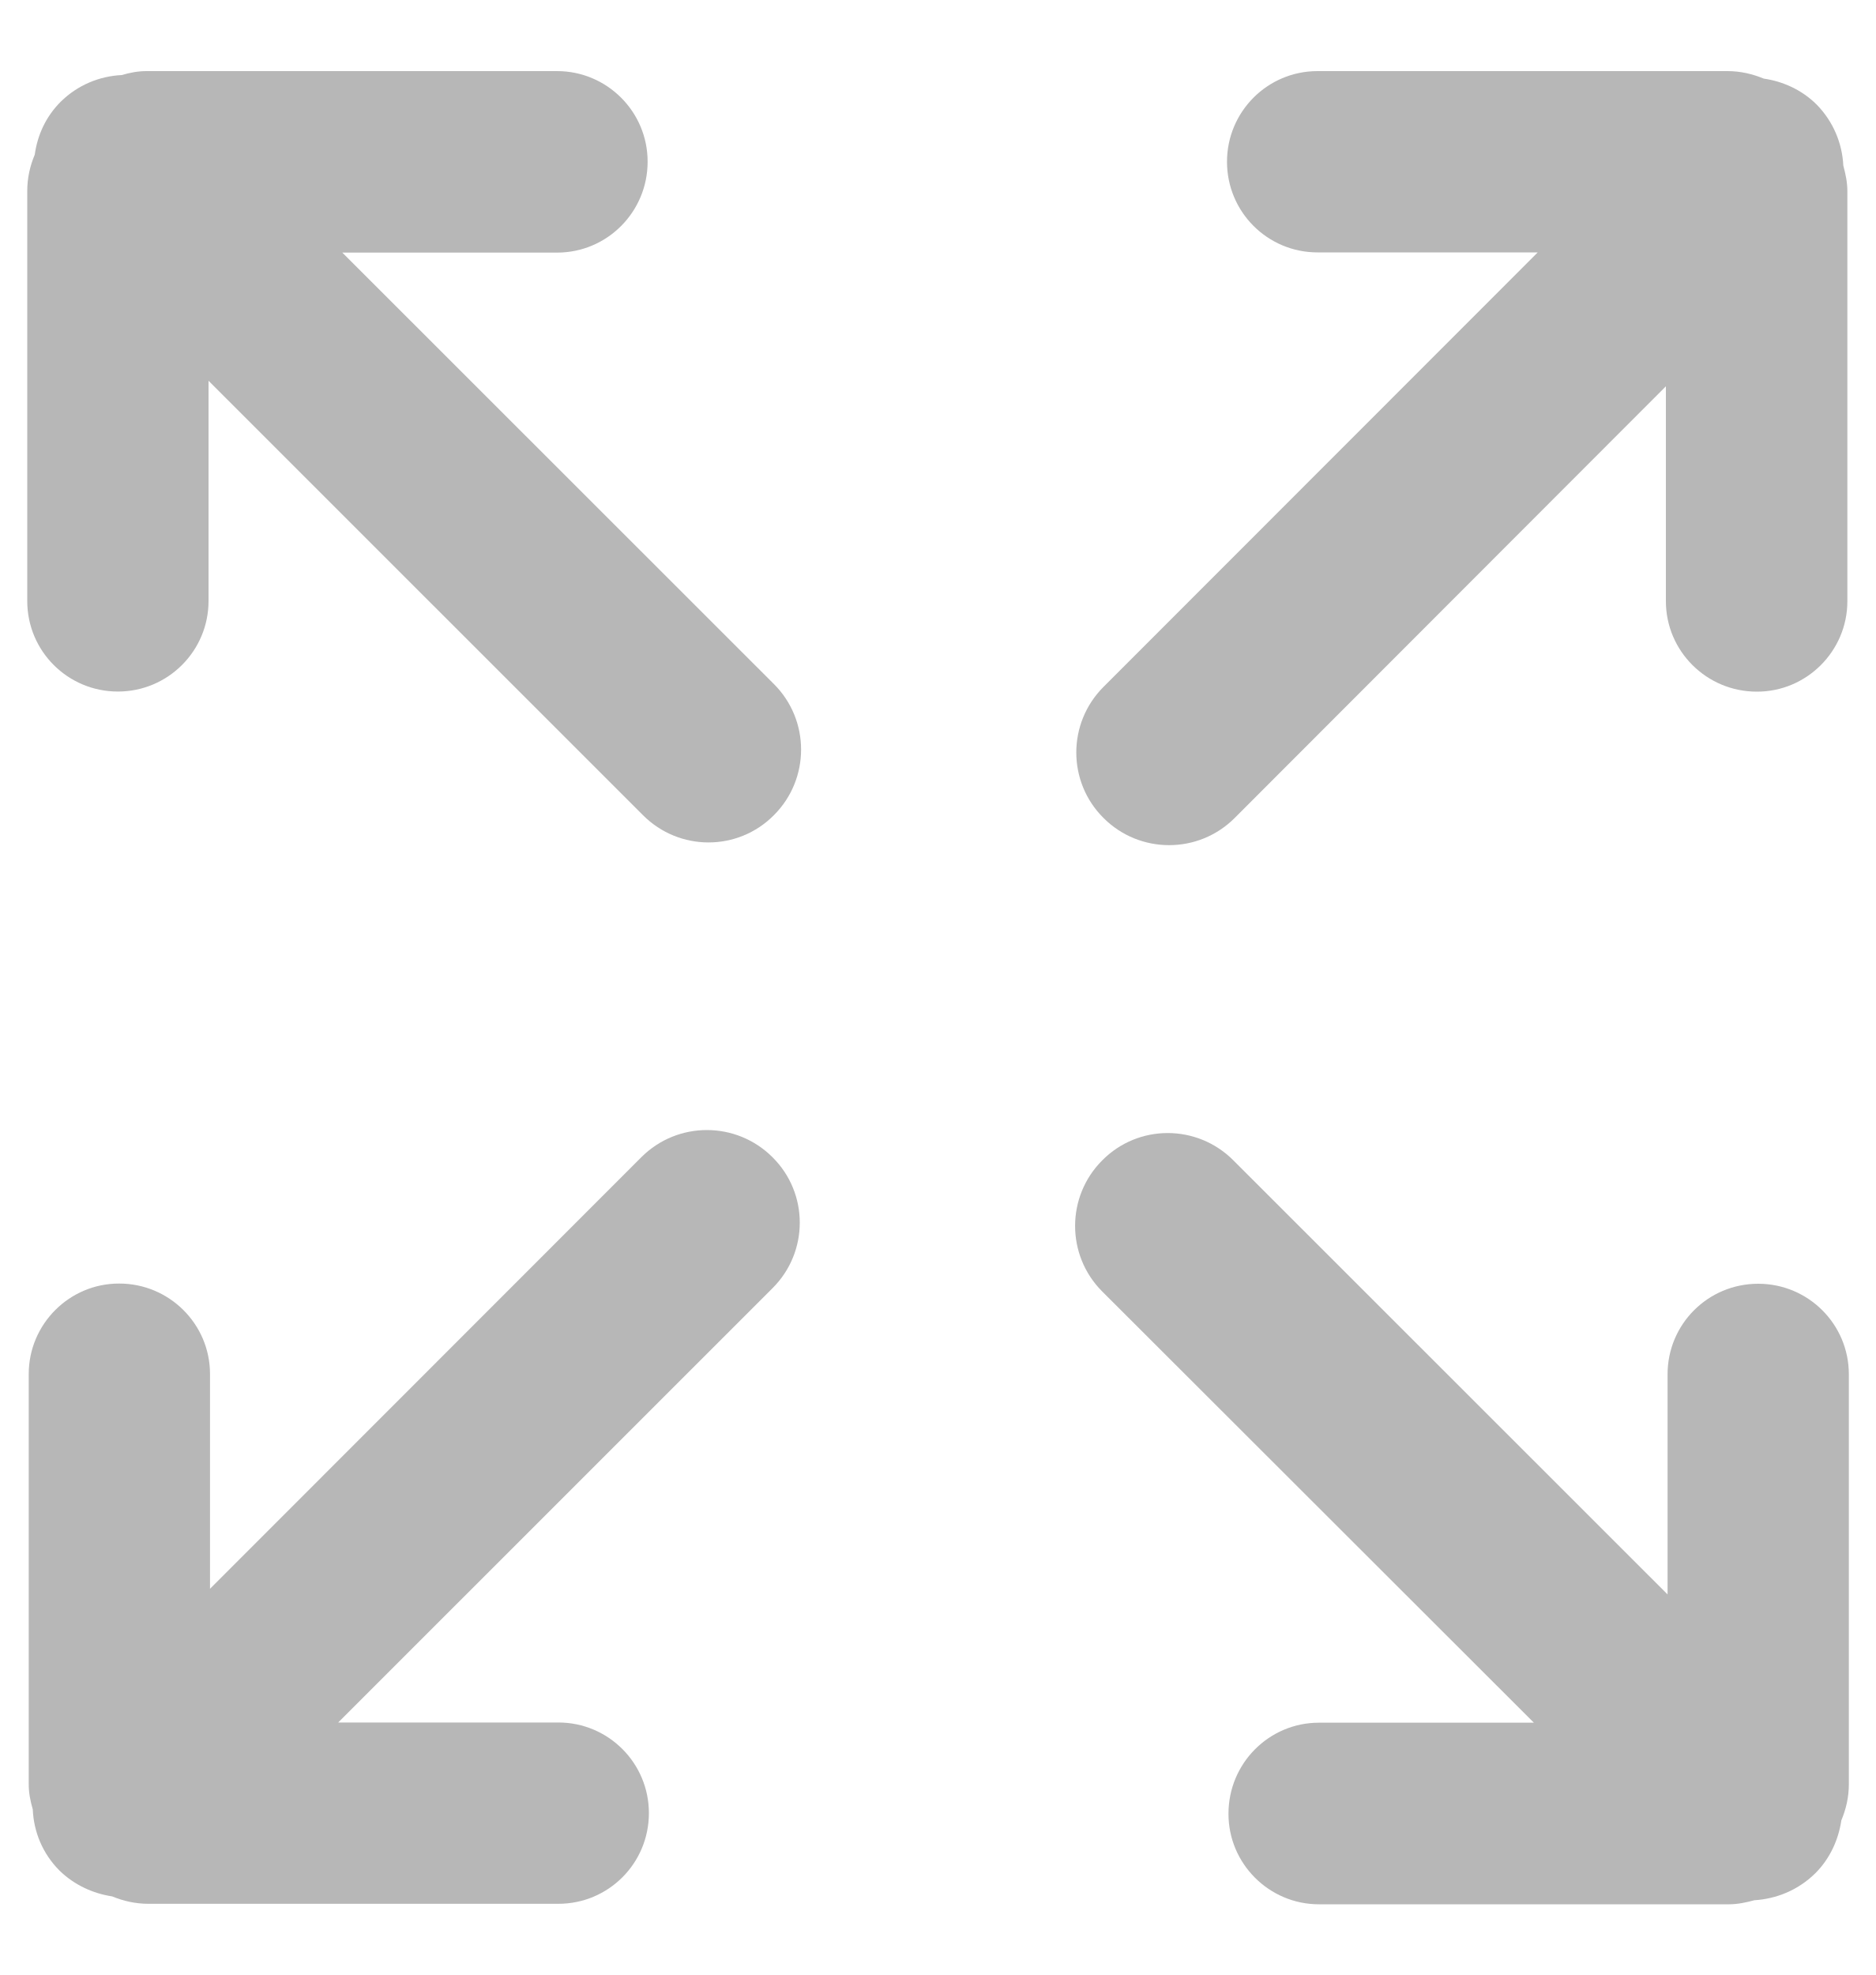
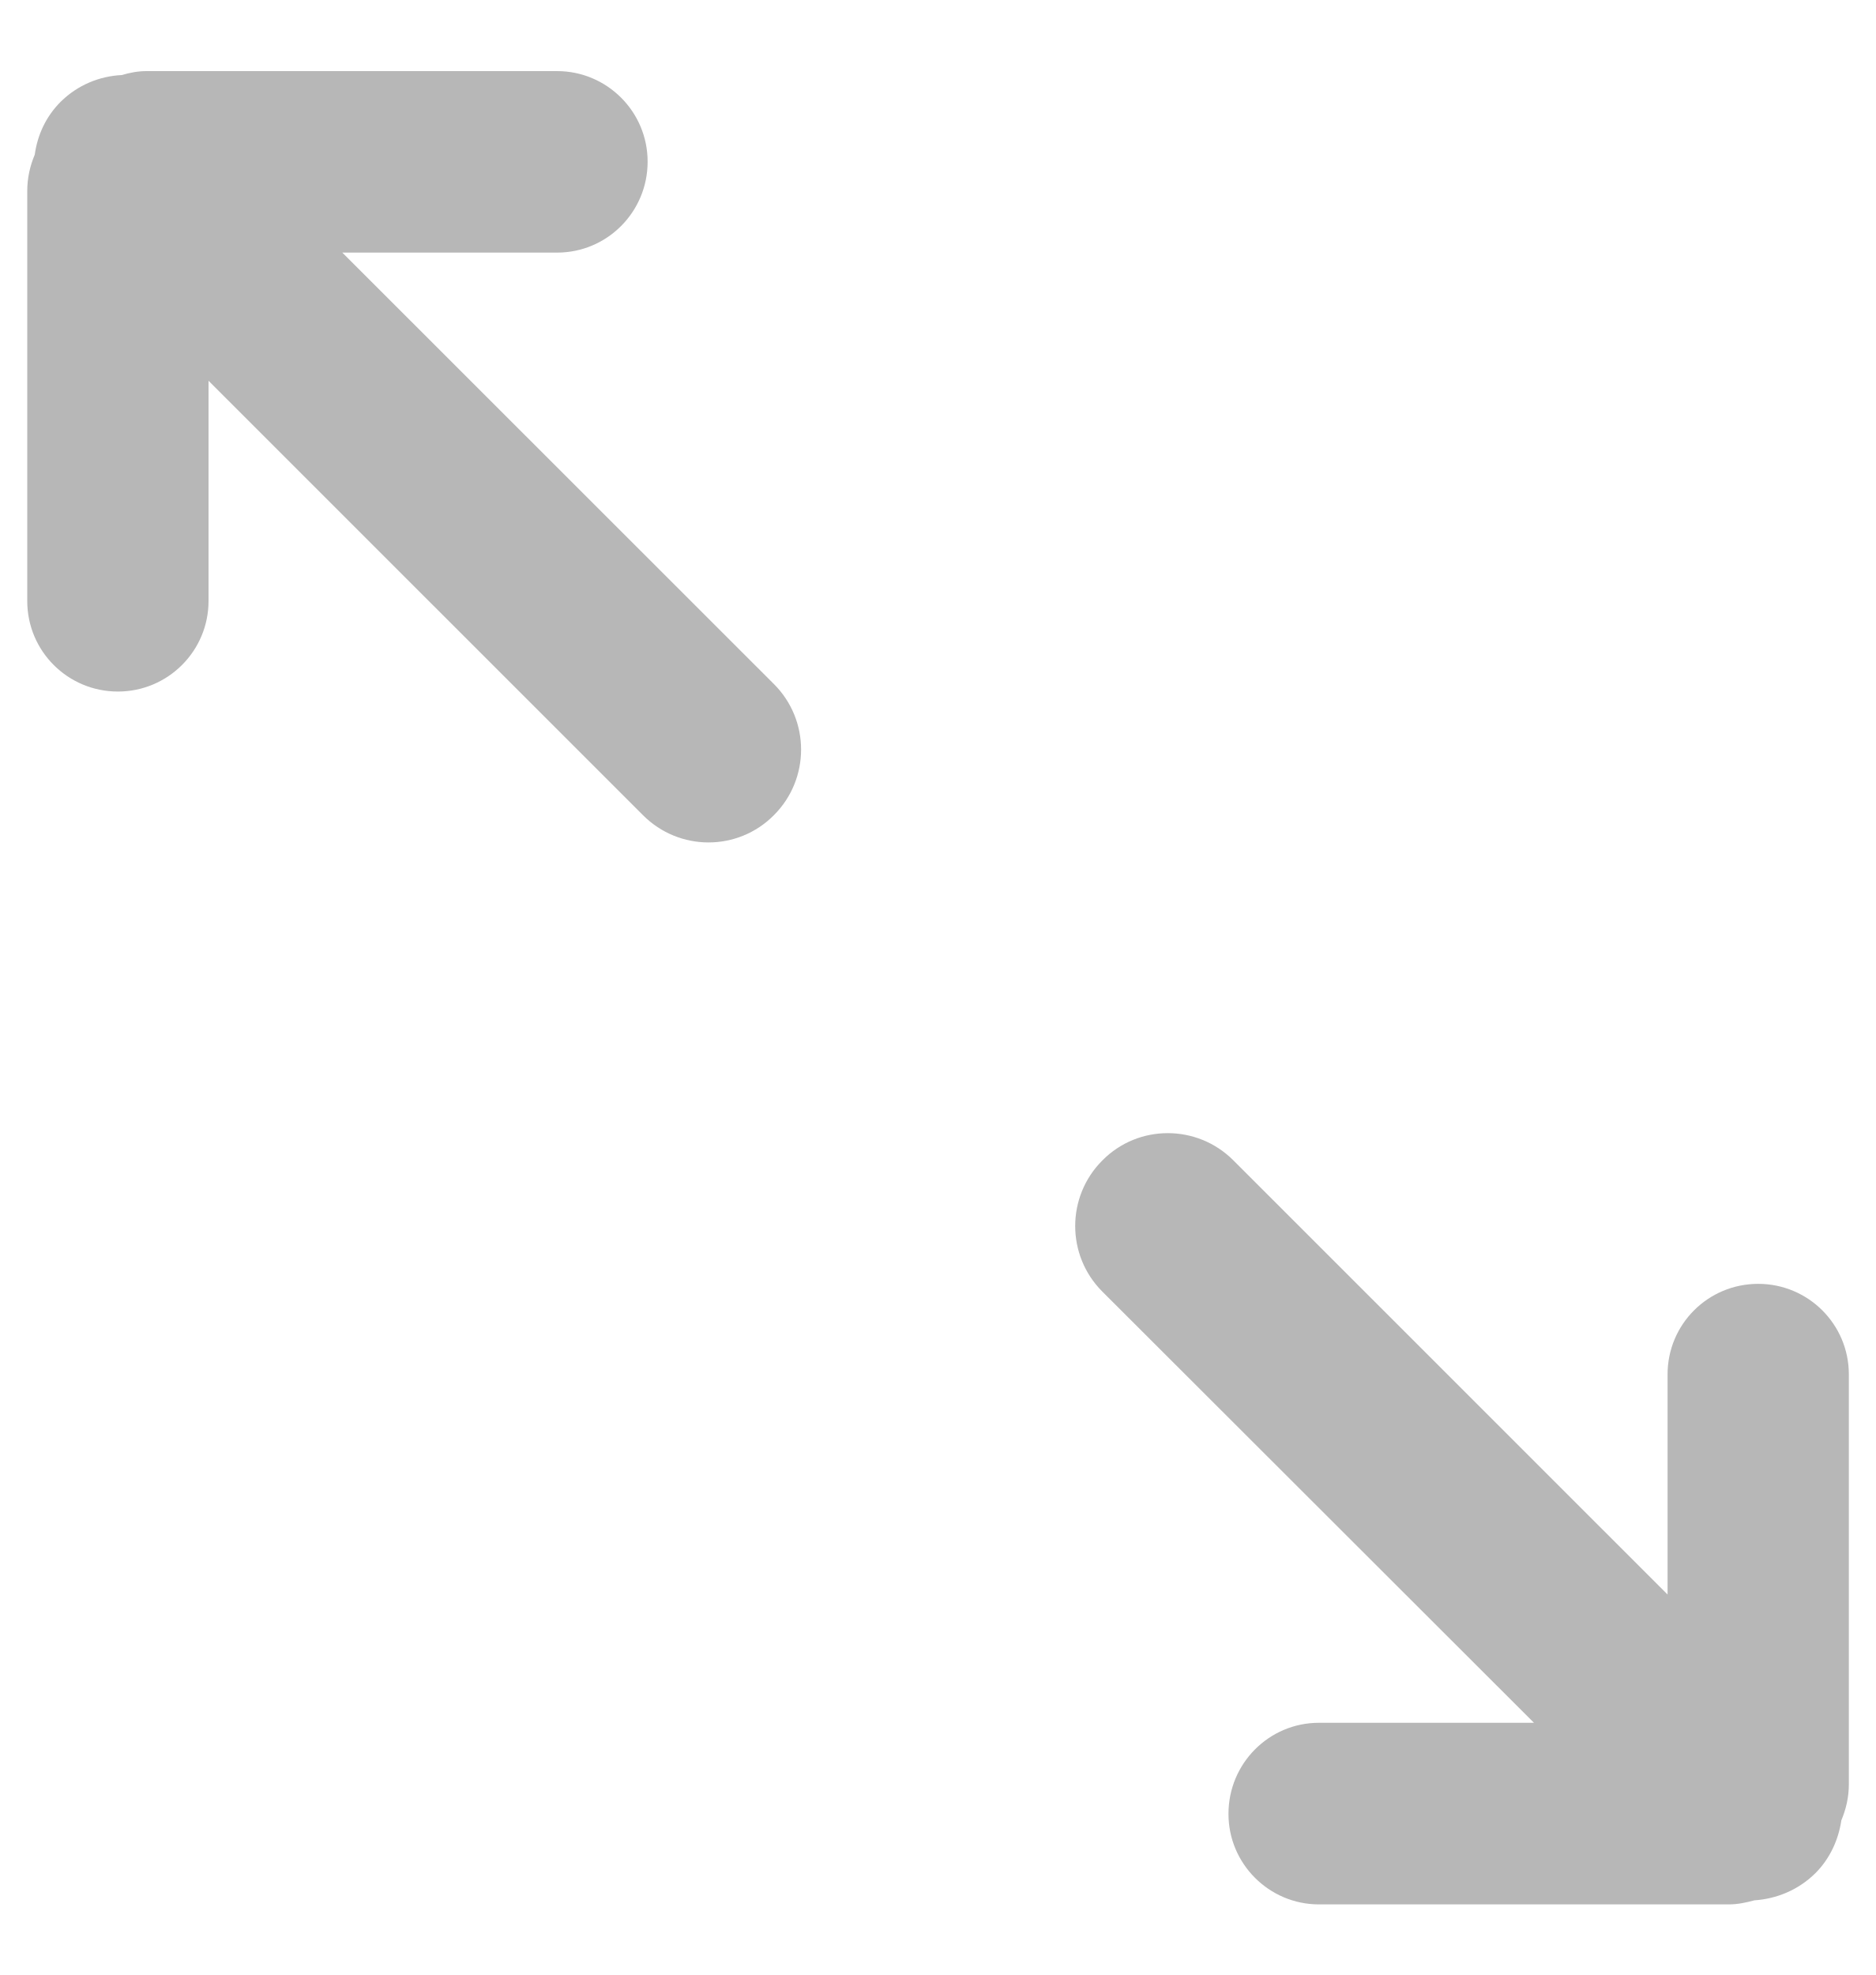
<svg xmlns="http://www.w3.org/2000/svg" version="1.1" id="Layer_1" x="0px" y="0px" width="19px" height="20px" viewBox="0 0 19 20" enable-background="new 0 0 19 20" xml:space="preserve">
  <path fill="#B7B7B7" d="M0.614,1.031c-0.15,0.15-0.235,0.338-0.262,0.535C0.304,1.68,0.276,1.802,0.276,1.934v4.152  c0,0.508,0.411,0.917,0.918,0.917c0.507,0,0.918-0.411,0.918-0.917v-2.23l4.4,4.399c0.367,0.368,0.961,0.368,1.326,0  c0.367-0.367,0.367-0.961,0.001-1.327l-4.372-4.37h2.175c0.507,0,0.917-0.412,0.917-0.92C6.56,1.133,6.149,0.72,5.642,0.72H1.491  C1.4,0.719,1.314,0.736,1.233,0.76C1.008,0.771,0.787,0.86,0.614,1.031z" />
-   <path fill="#B7B7B7" d="M0.601,18.941c0.15,0.147,0.339,0.233,0.535,0.263c0.114,0.047,0.236,0.075,0.368,0.075h4.151  c0.508,0,0.917-0.411,0.917-0.918c0-0.508-0.411-0.918-0.917-0.918h-2.23l4.399-4.398c0.368-0.367,0.368-0.961,0-1.326  c-0.367-0.367-0.961-0.367-1.327-0.002l-4.37,4.372v-2.175c0-0.506-0.413-0.916-0.919-0.916c-0.504-0.002-0.917,0.41-0.917,0.916  v4.15c-0.001,0.09,0.017,0.177,0.041,0.259C0.341,18.548,0.431,18.77,0.601,18.941z" />
-   <path fill="#B7B7B7" d="M18.386,18.969c0.148-0.148,0.234-0.339,0.263-0.535c0.047-0.113,0.076-0.233,0.076-0.367v-4.15  c0-0.508-0.412-0.917-0.918-0.917c-0.509,0-0.918,0.41-0.918,0.917v2.229l-4.399-4.397c-0.367-0.367-0.962-0.367-1.326,0.001  c-0.367,0.366-0.367,0.961-0.002,1.327l4.373,4.368h-2.177c-0.506,0-0.916,0.412-0.916,0.921c-0.002,0.504,0.41,0.918,0.916,0.918  h4.151c0.091,0,0.177-0.019,0.259-0.041C17.991,19.229,18.212,19.141,18.386,18.969z" />
-   <path fill="#B7B7B7" d="M18.398,1.058c-0.149-0.148-0.34-0.234-0.535-0.262c-0.114-0.047-0.235-0.076-0.368-0.076h-4.151  c-0.508,0-0.917,0.412-0.917,0.918c0,0.508,0.41,0.918,0.917,0.918h2.23l-4.399,4.401c-0.366,0.367-0.366,0.961,0.001,1.326  c0.366,0.367,0.961,0.367,1.327,0.002l4.369-4.373v2.176c0,0.506,0.413,0.916,0.92,0.916c0.504,0.002,0.918-0.41,0.918-0.916V1.935  c0-0.09-0.019-0.176-0.041-0.258C18.658,1.452,18.568,1.231,18.398,1.058z" />
+   <path fill="none" d="M0.601,18.941c0.15,0.146,0.339,0.232,0.535,0.263c0.114,0.047,0.236,0.075,0.368,0.075h4.151  c0.508,0,0.917-0.411,0.917-0.918c0-0.508-0.411-0.918-0.917-0.918h-2.23l4.399-4.398c0.368-0.367,0.368-0.961,0-1.326  c-0.367-0.367-0.961-0.367-1.327-0.002l-4.37,4.372v-2.175c0-0.506-0.413-0.916-0.919-0.916c-0.504-0.002-0.917,0.41-0.917,0.916  v4.15c-0.001,0.09,0.017,0.177,0.041,0.259C0.341,18.548,0.431,18.77,0.601,18.941z" />
+   <path fill="#B7B7B7" d="M18.386,18.969c0.148-0.148,0.234-0.339,0.263-0.535c0.047-0.113,0.076-0.232,0.076-0.367v-4.149  c0-0.508-0.412-0.917-0.918-0.917c-0.509,0-0.918,0.41-0.918,0.917v2.229l-4.398-4.397c-0.367-0.367-0.963-0.367-1.326,0.001  c-0.367,0.366-0.367,0.961-0.002,1.327l4.373,4.368h-2.178c-0.506,0-0.916,0.412-0.916,0.921c-0.002,0.504,0.41,0.918,0.916,0.918  h4.151c0.091,0,0.177-0.019,0.259-0.041C17.991,19.229,18.212,19.141,18.386,18.969z" />
+   <path fill="none" d="M18.398,1.058c-0.149-0.148-0.34-0.234-0.535-0.262c-0.114-0.047-0.235-0.076-0.368-0.076h-4.151  c-0.508,0-0.917,0.412-0.917,0.918c0,0.508,0.41,0.918,0.917,0.918h2.23l-4.399,4.401c-0.366,0.367-0.366,0.961,0.001,1.326  c0.366,0.367,0.961,0.367,1.327,0.002l4.369-4.373v2.176c0,0.506,0.413,0.916,0.92,0.916c0.504,0.002,0.918-0.41,0.918-0.916V1.935  c0-0.09-0.019-0.176-0.041-0.258C18.658,1.452,18.568,1.231,18.398,1.058z" />
</svg>
